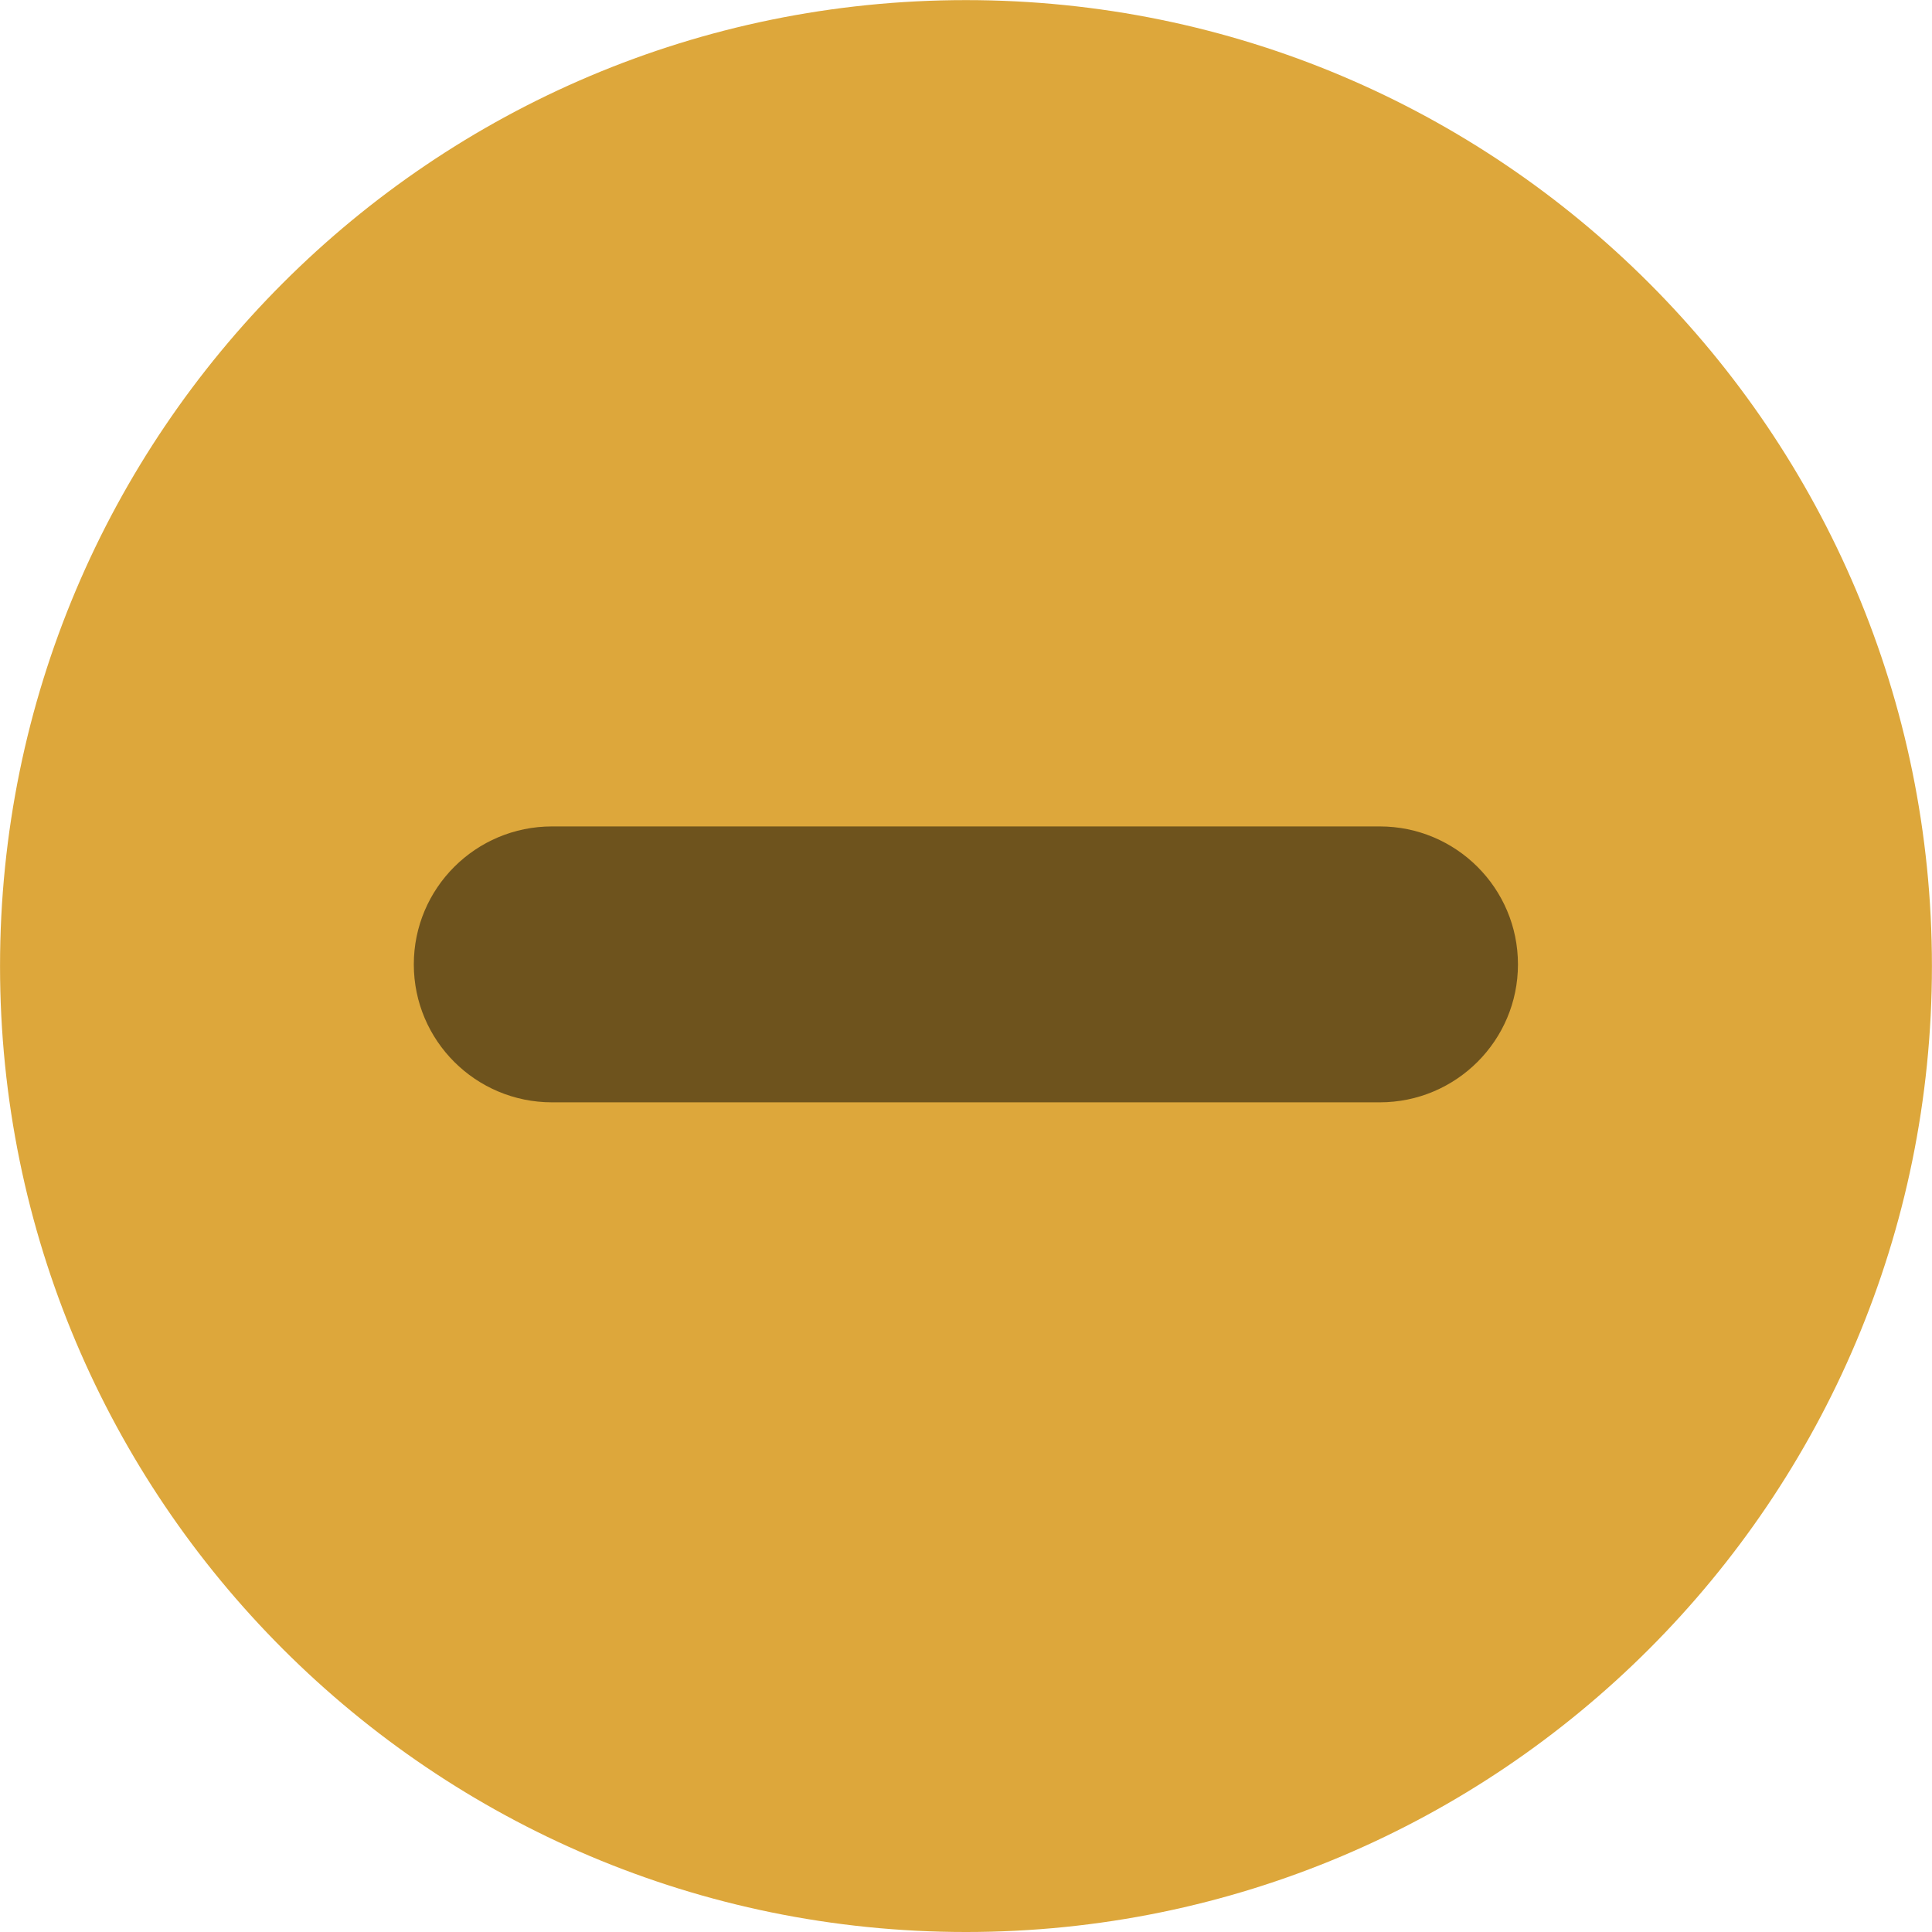
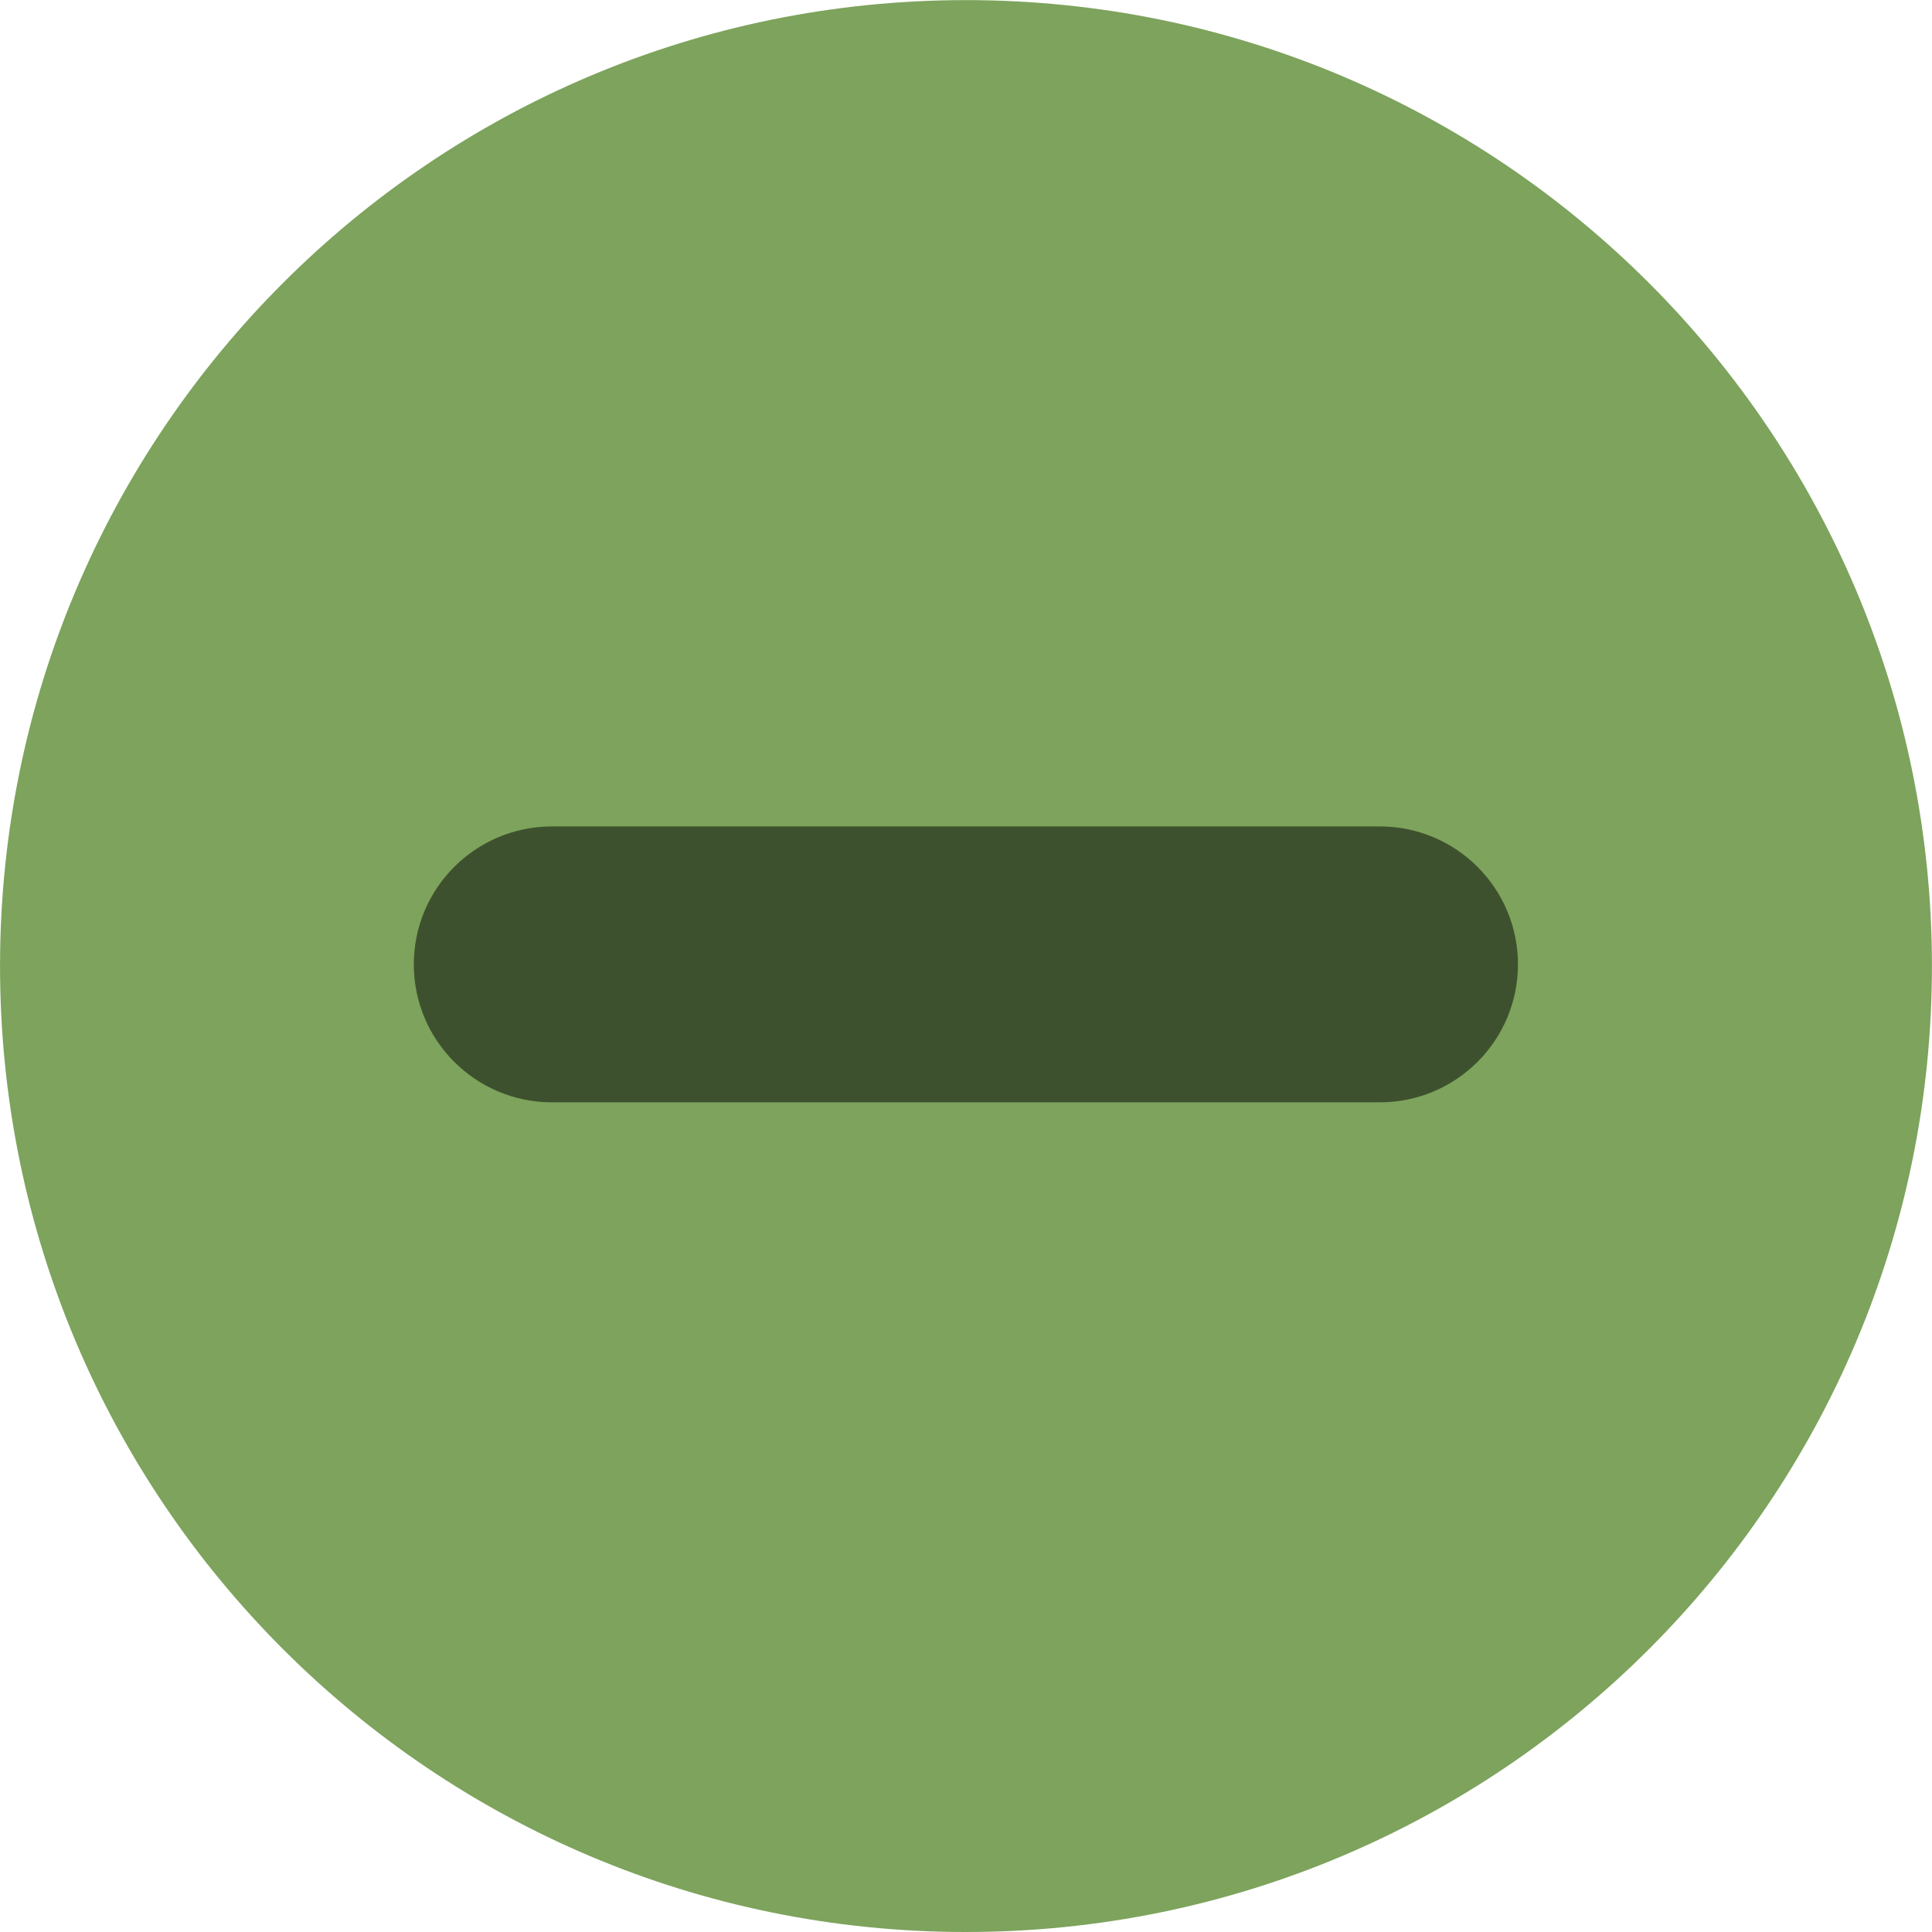
<svg xmlns="http://www.w3.org/2000/svg" width="84" height="84.001" version="1.1" id="svg3373" viewBox="0 0 14 14">
  <defs id="defs3377" />
  <g transform="matrix(3.7795,0,0,3.7795,-265.9997,-586.5237)" id="g3371">
    <g transform="matrix(0.26465,0,0,0.26465,70.643,154.92)" enable-background="new" id="g3367">
      <g transform="translate(-5,-1033.4)" fill-rule="evenodd" id="g3365">
-         <path d="m 11.003,1048.4 c 3.865,0 6.998,-3.133 6.998,-6.998 0,-3.865 -3.133,-6.998 -6.998,-6.998 -3.865,0 -6.998,3.133 -6.998,6.998 0,3.865 3.133,6.998 6.998,6.998" fill="#caa124" stroke-width="0.778" id="path3363" style="fill:#dda73b;fill-opacity:1" />
+         <path d="m 11.003,1048.4 c 3.865,0 6.998,-3.133 6.998,-6.998 0,-3.865 -3.133,-6.998 -6.998,-6.998 -3.865,0 -6.998,3.133 -6.998,6.998 0,3.865 3.133,6.998 6.998,6.998" fill="#caa124" stroke-width="0.778" id="path3363" style="fill:#7da35c;fill-opacity:1" />
      </g>
    </g>
    <rect x="71.173" y="156.77" width="2.117" height="0.529" ry="0.265" opacity="0.5" id="rect3369" />
  </g>
</svg>
